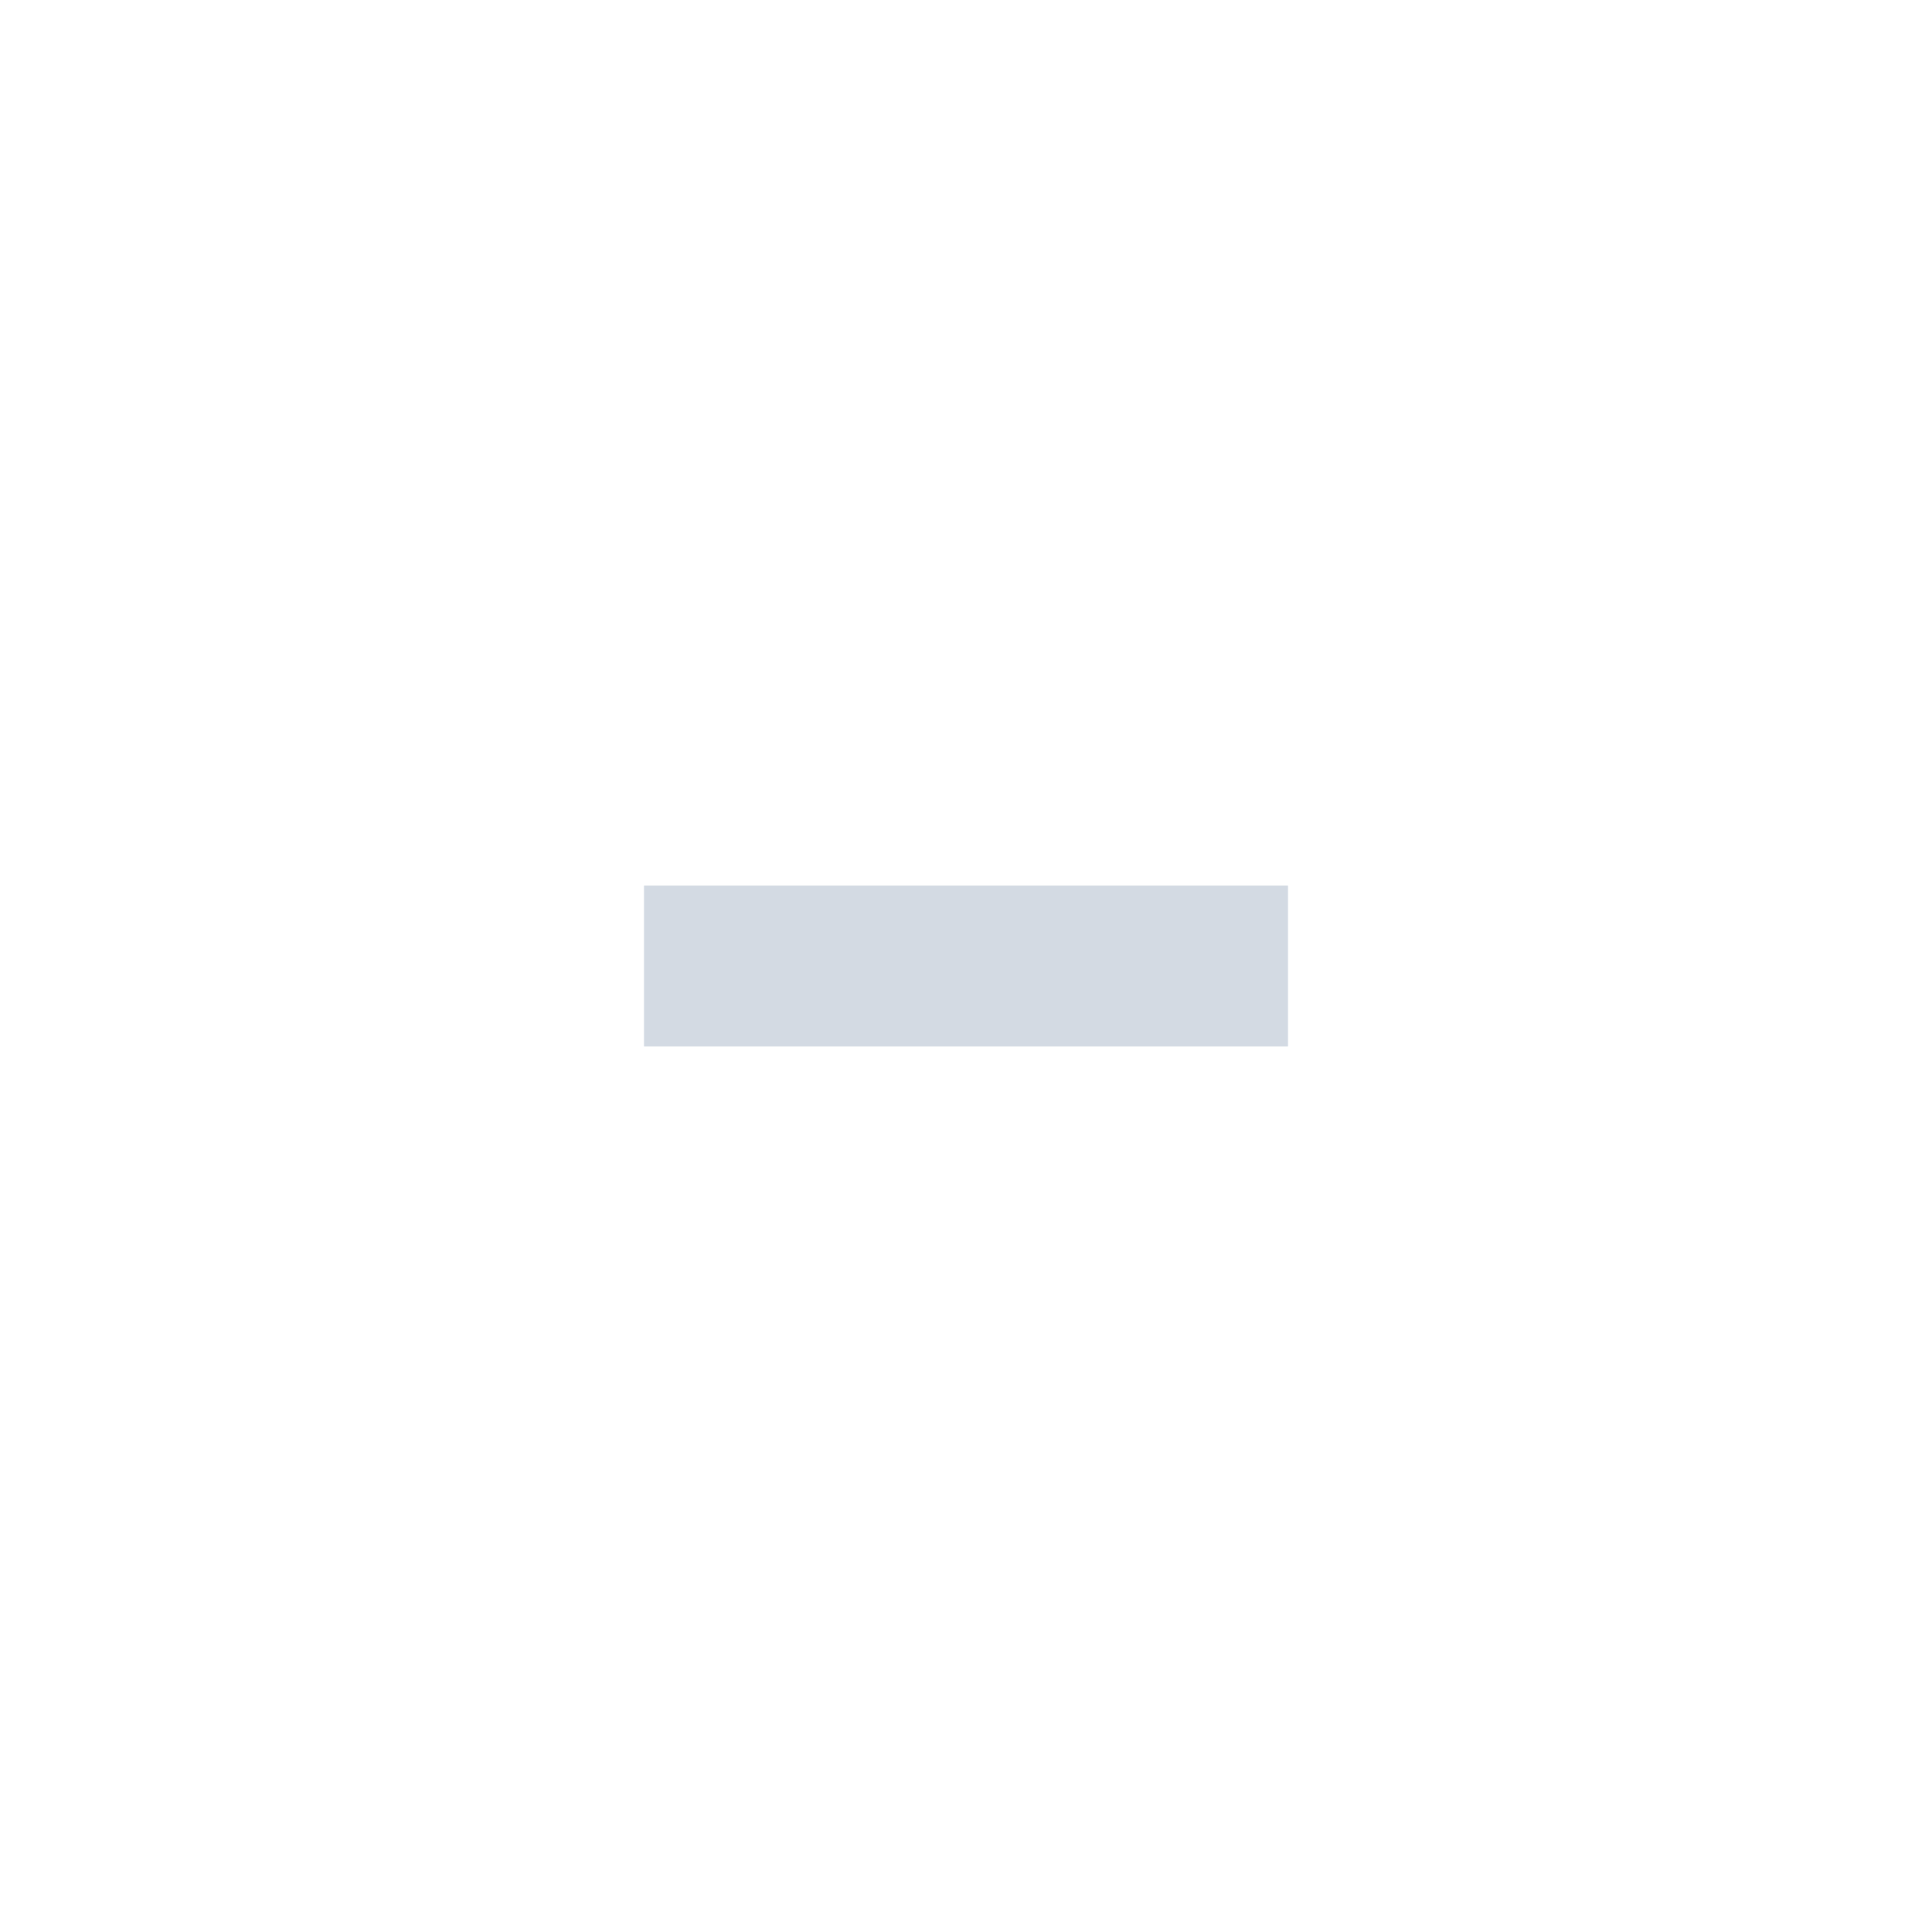
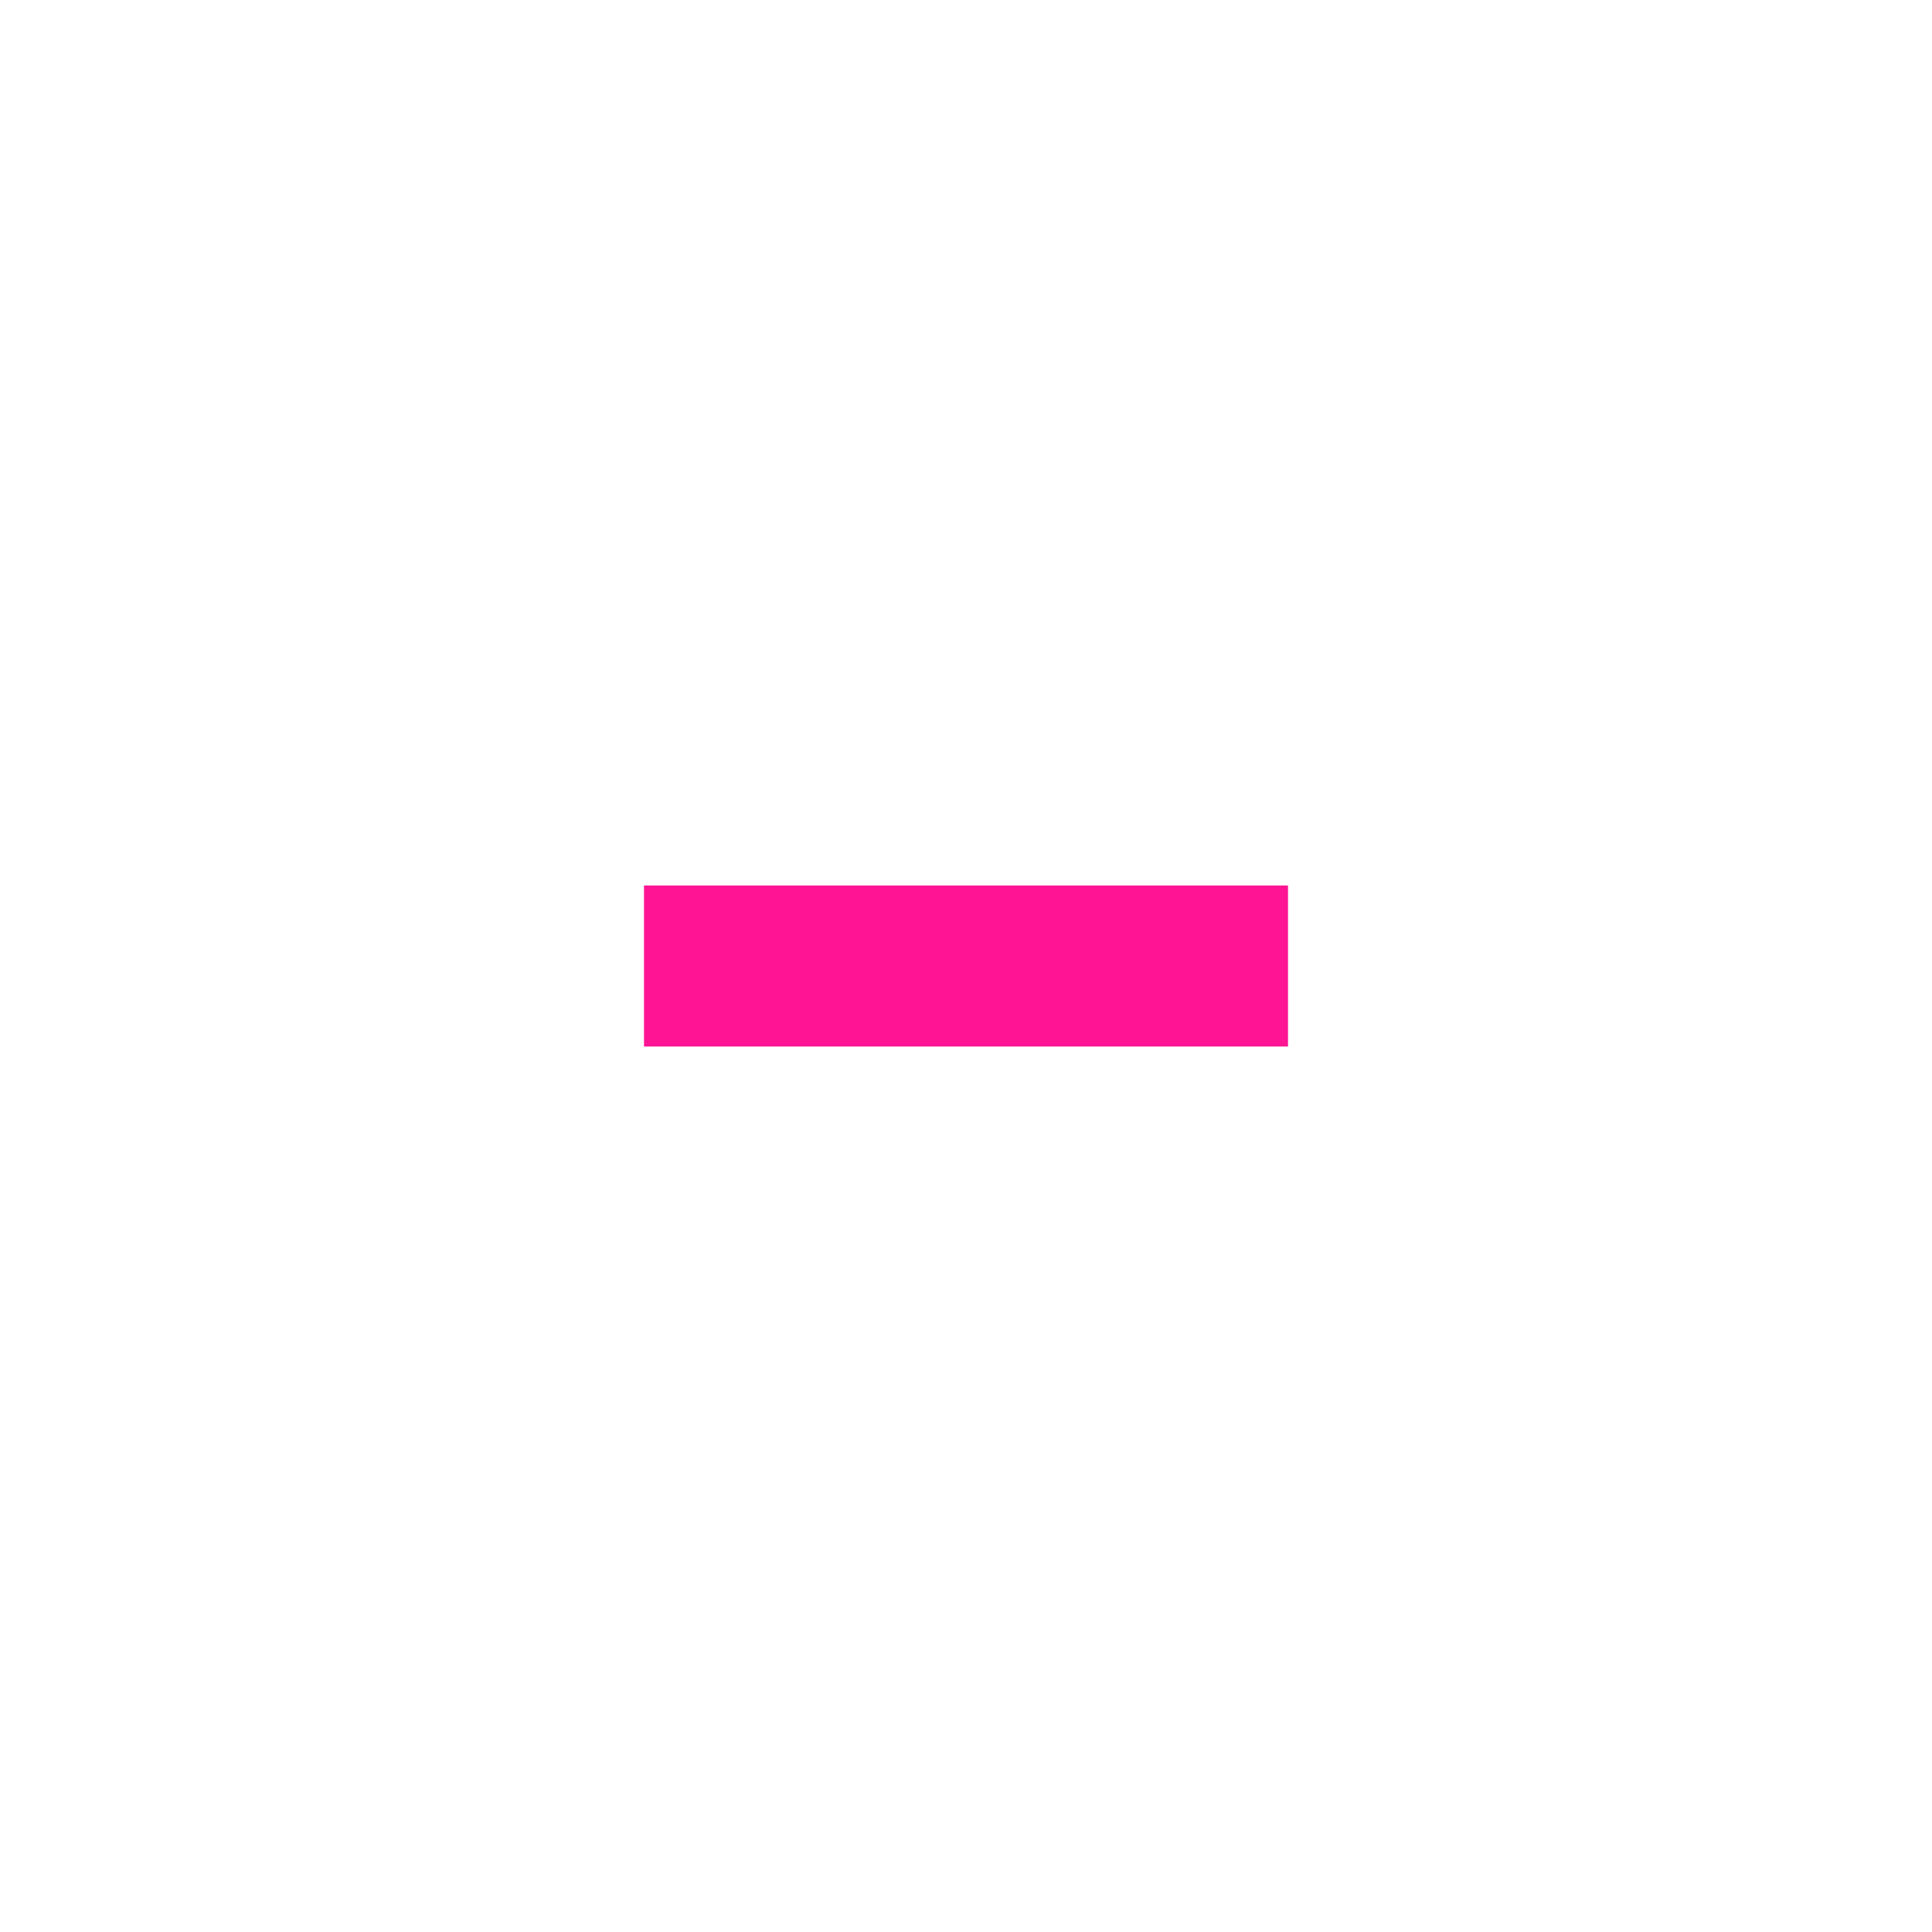
<svg xmlns="http://www.w3.org/2000/svg" version="1.1" x="0px" y="0px" width="24px" height="24px" viewBox="0 0 24 24" xml:space="preserve">
-   <rect x="8" y="11" fill="#d3dae3" width="8" height="2" />
+   <rect x="8" y="11" fill="#ff1493" width="8" height="2" />
</svg>
